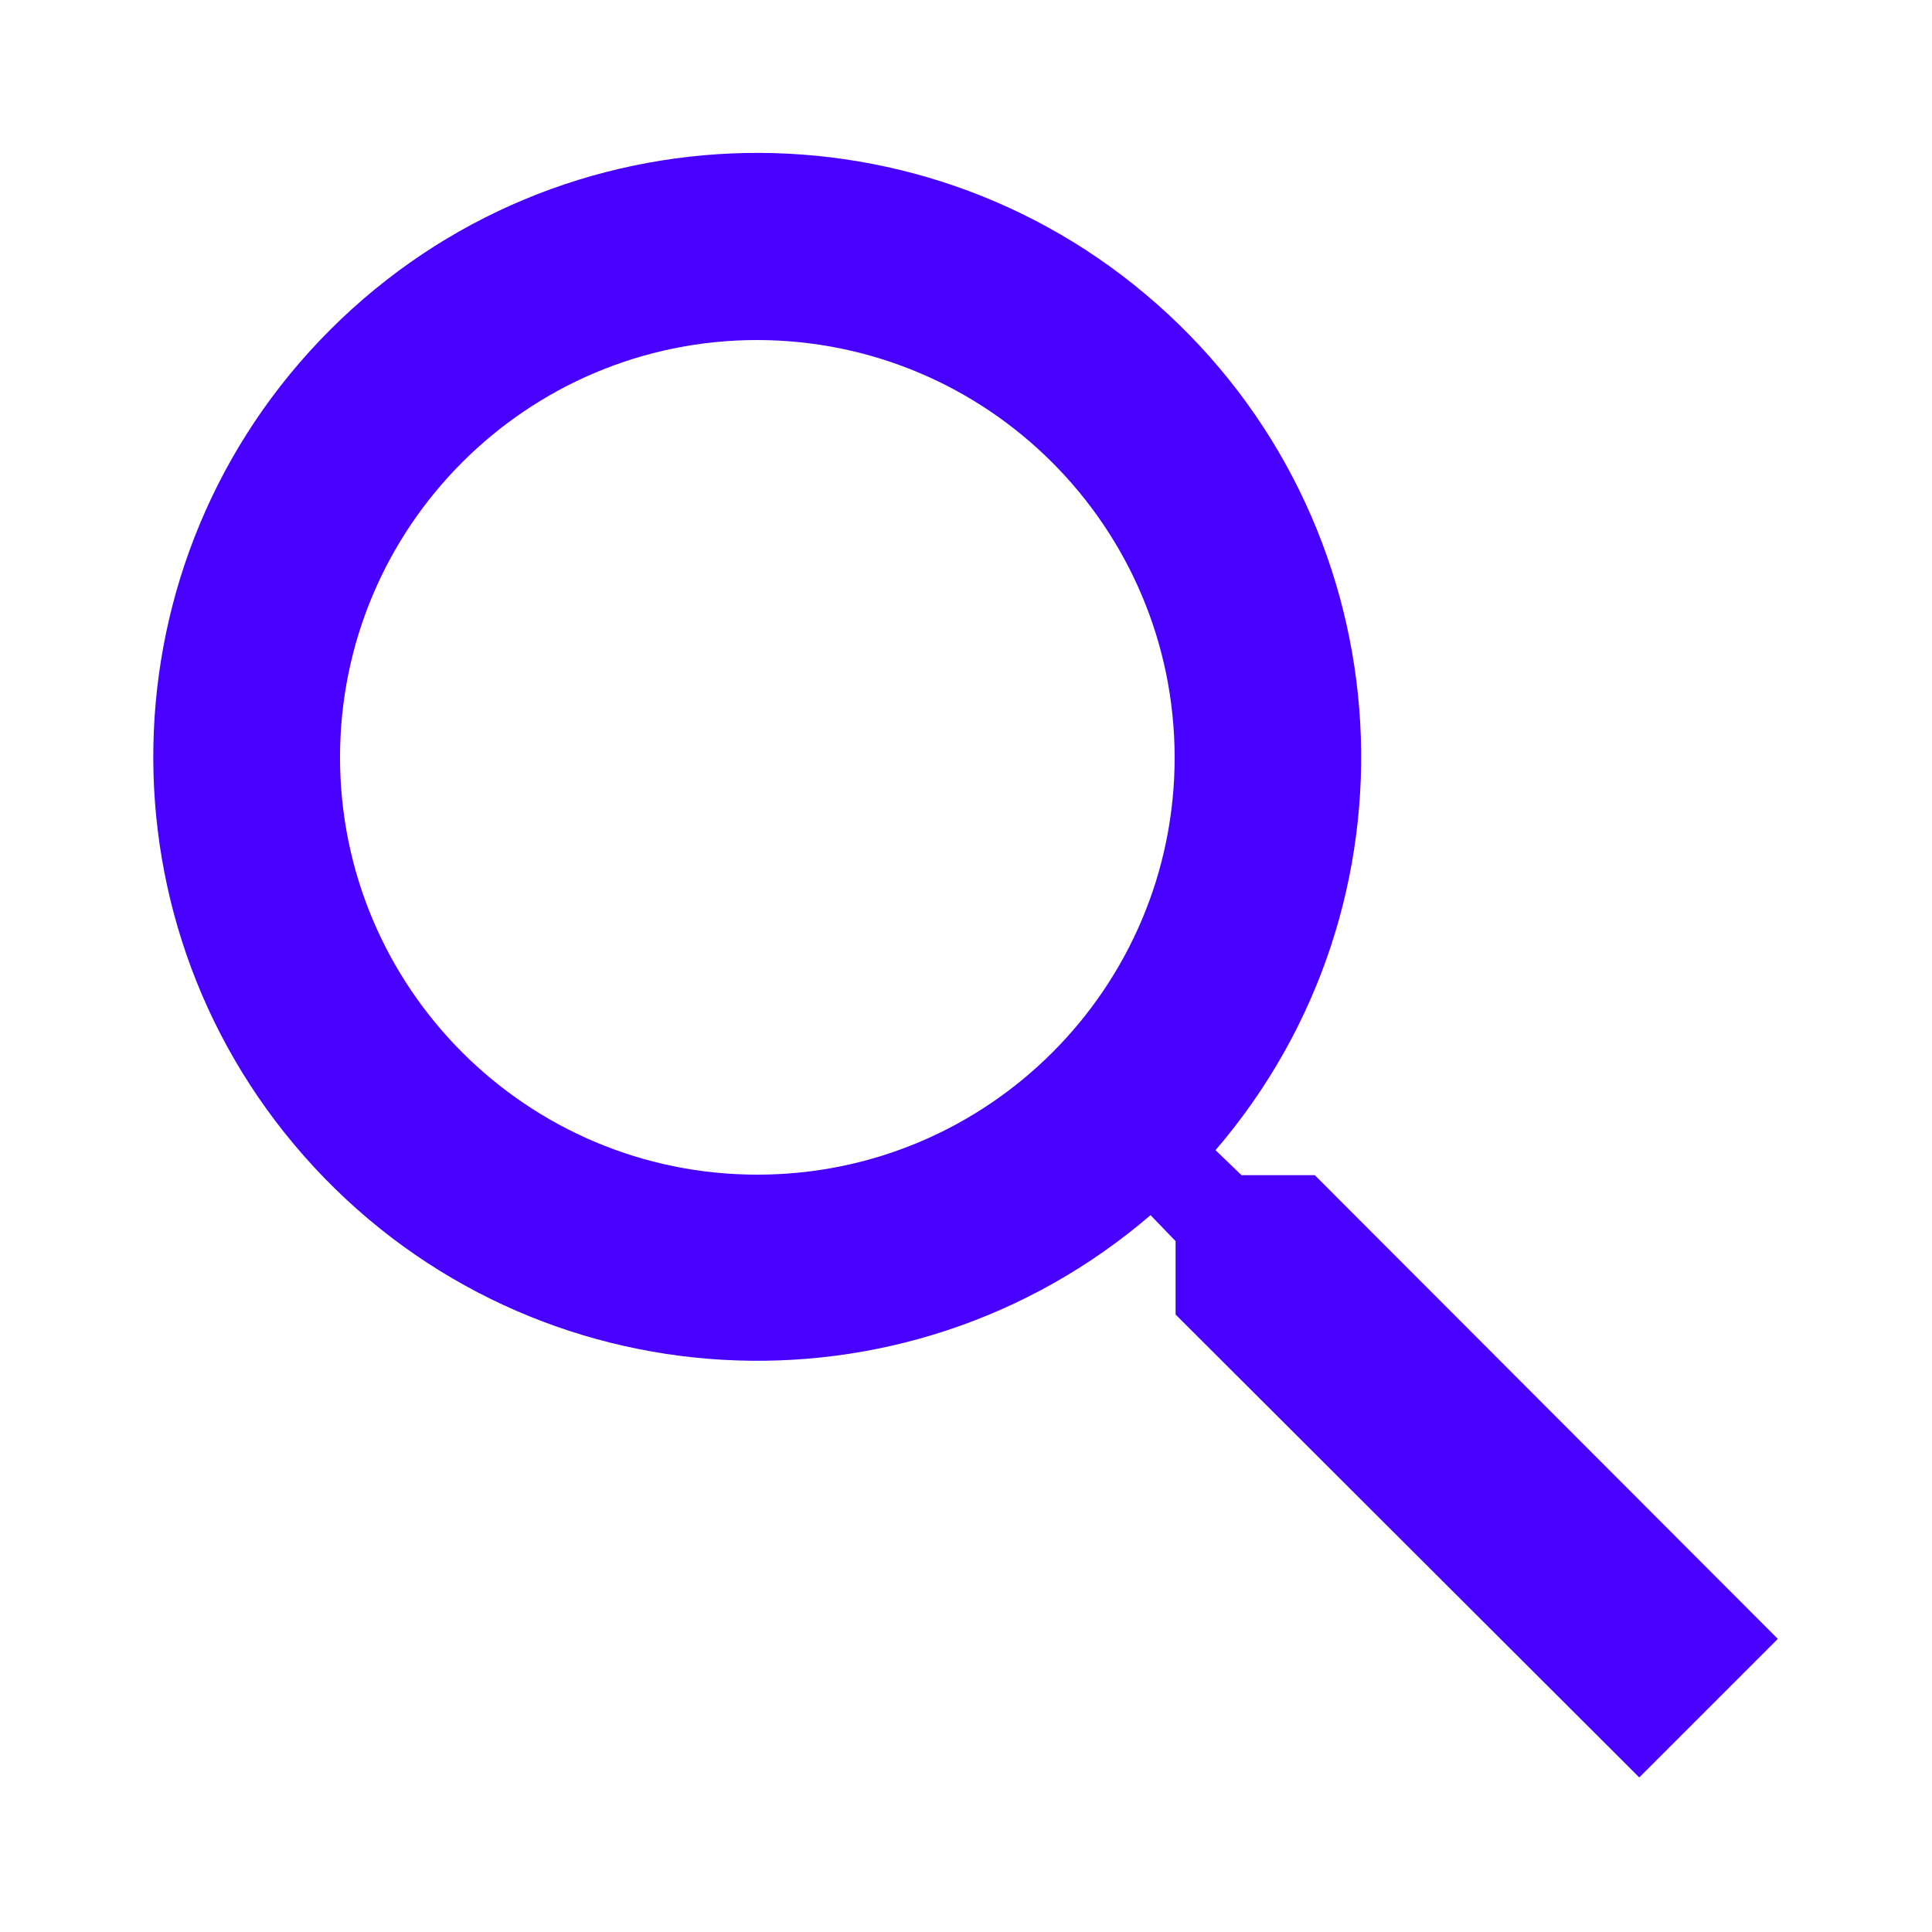
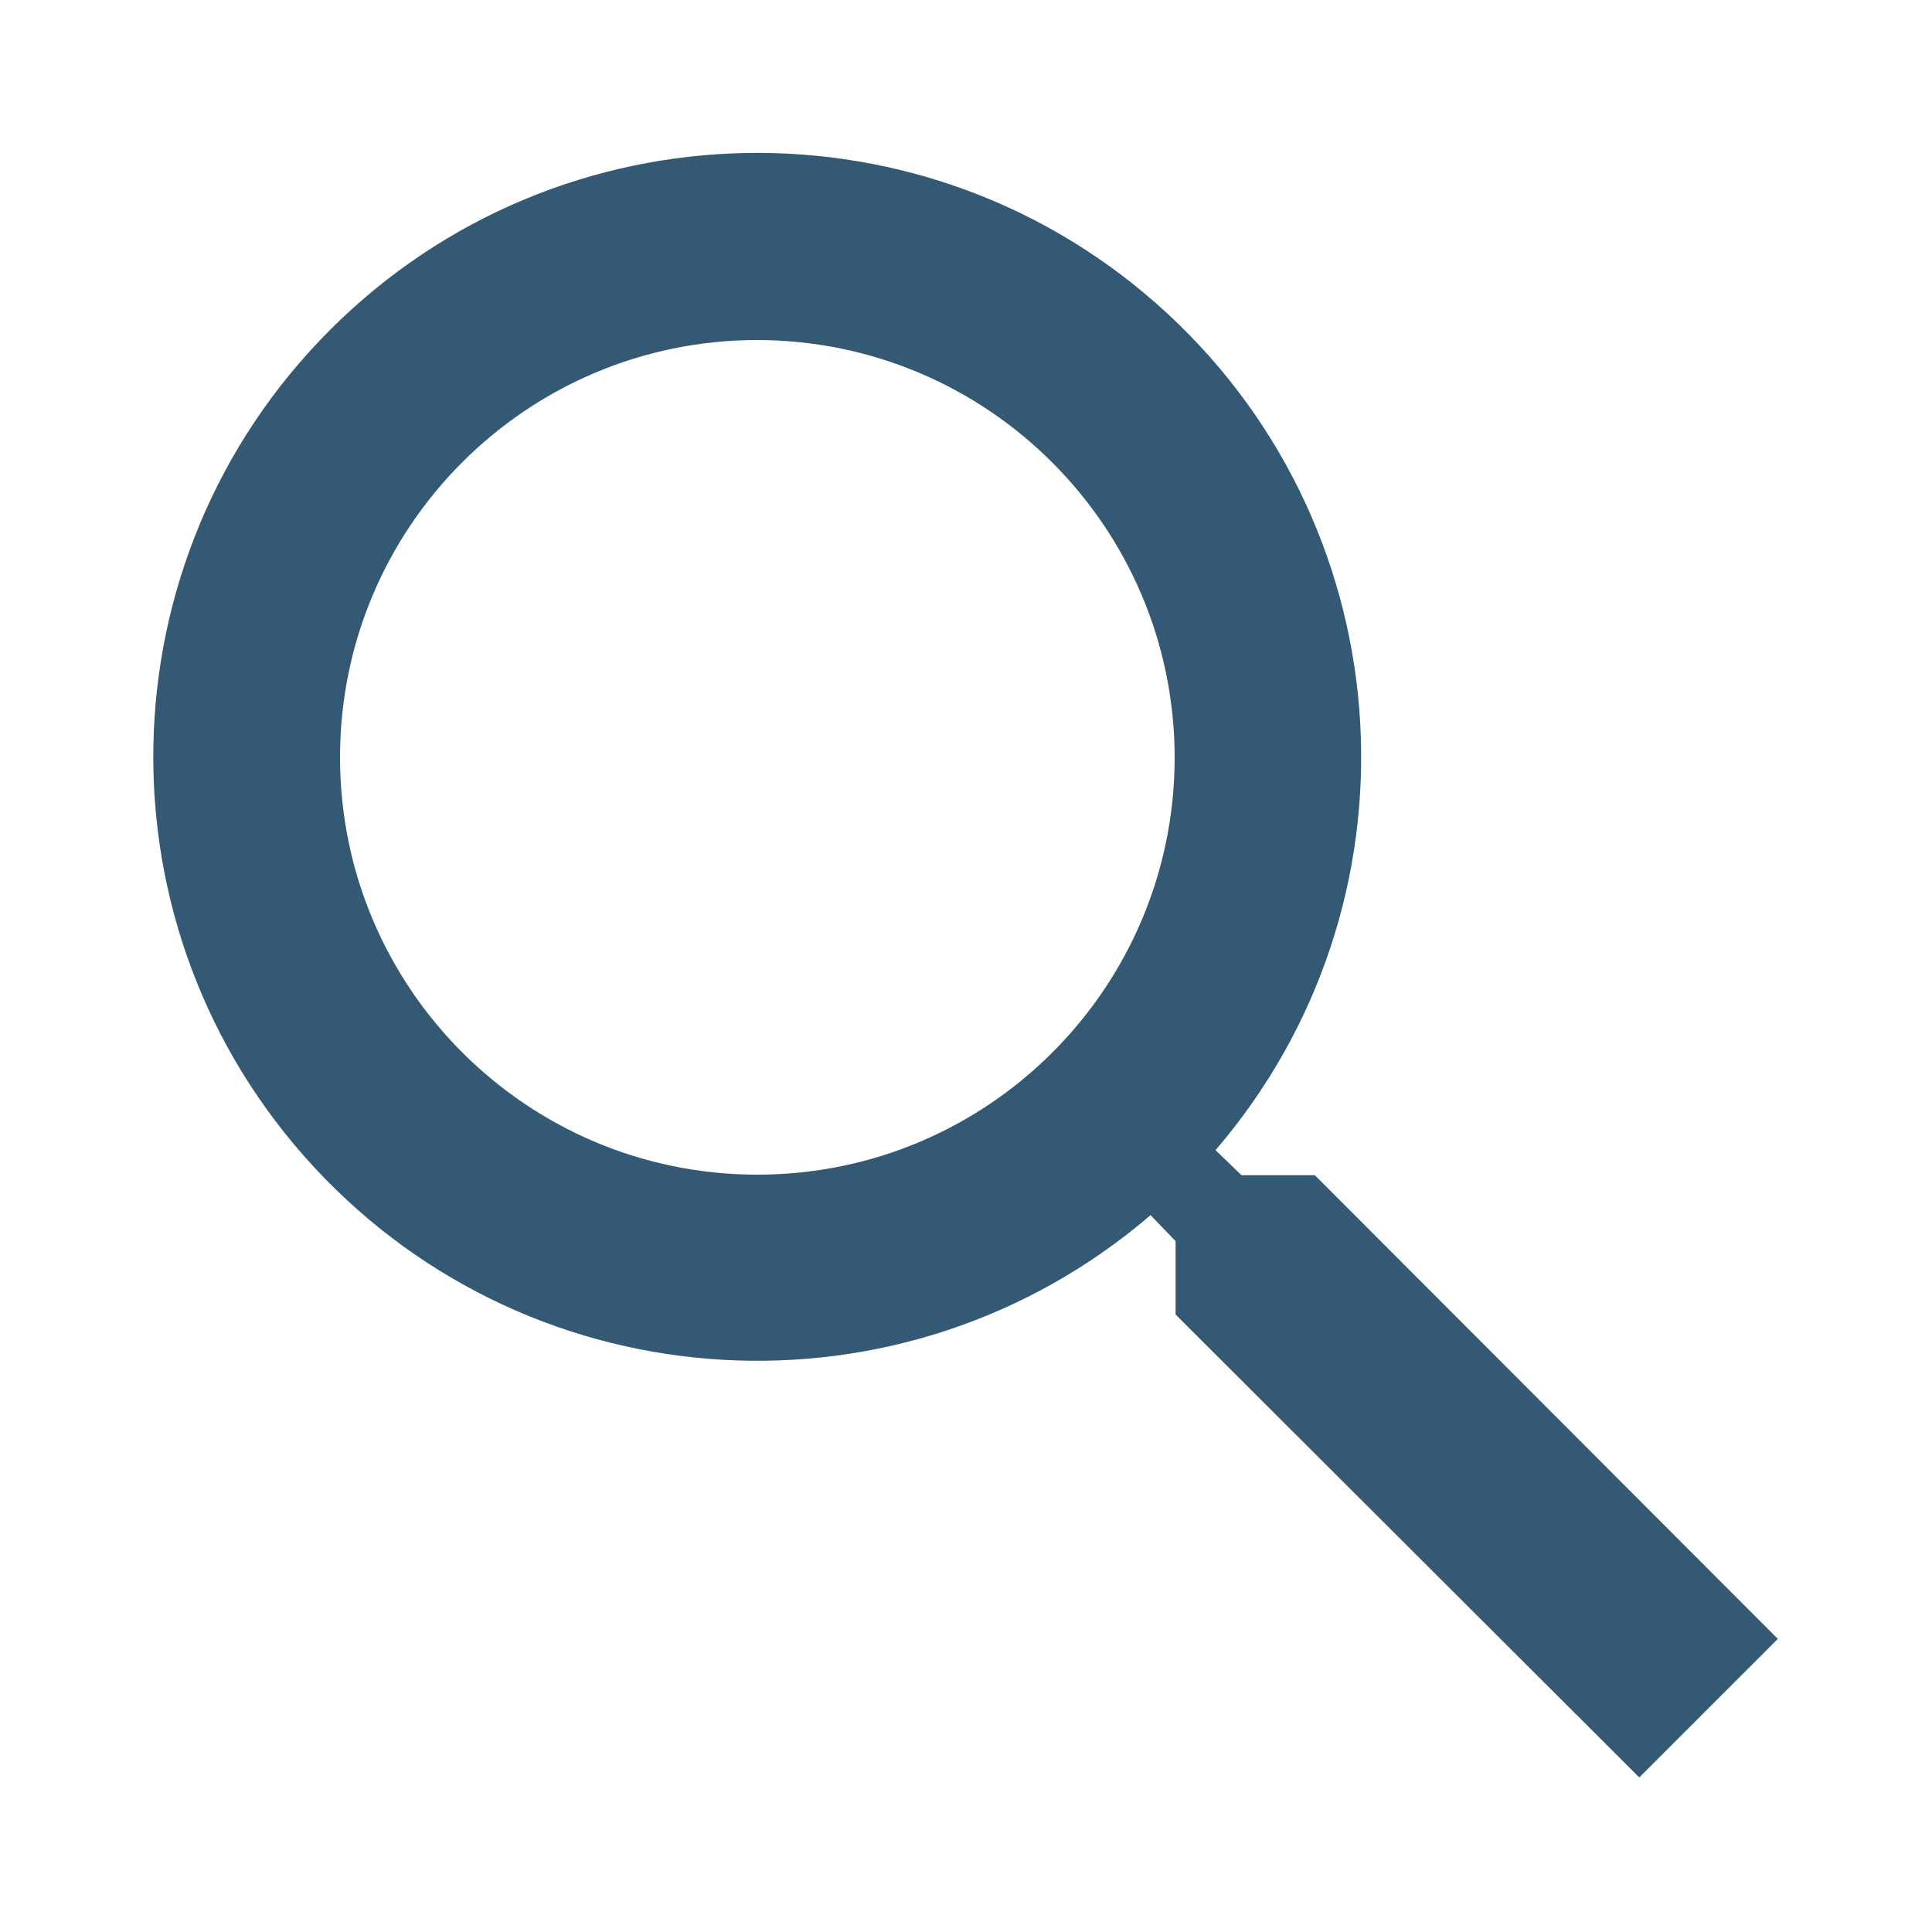
<svg xmlns="http://www.w3.org/2000/svg" id="icon_action_search_24px" data-name="icon/action/search_24px" width="25" height="25" viewBox="0 0 25 25">
  <rect id="Boundary" width="25" height="25" fill="none" />
-   <path id="_Color" data-name=" ↳Color" d="M19.212,21h0l-6-5.99V14.06l-.324-.336a7.815,7.815,0,1,1,.841-.841l.336.324h.949l5.991,6L19.212,21ZM7.8,2.4a5.4,5.4,0,1,0,5.4,5.4A5.409,5.409,0,0,0,7.8,2.4Z" transform="translate(2 2)" fill="#4800ff" />
+   <path id="_Color" data-name=" ↳Color" d="M19.212,21h0l-6-5.99V14.06l-.324-.336a7.815,7.815,0,1,1,.841-.841l.336.324h.949l5.991,6L19.212,21ZM7.8,2.4a5.4,5.4,0,1,0,5.4,5.4A5.409,5.409,0,0,0,7.8,2.4Z" transform="translate(2 2)" fill="#335974" />
</svg>
